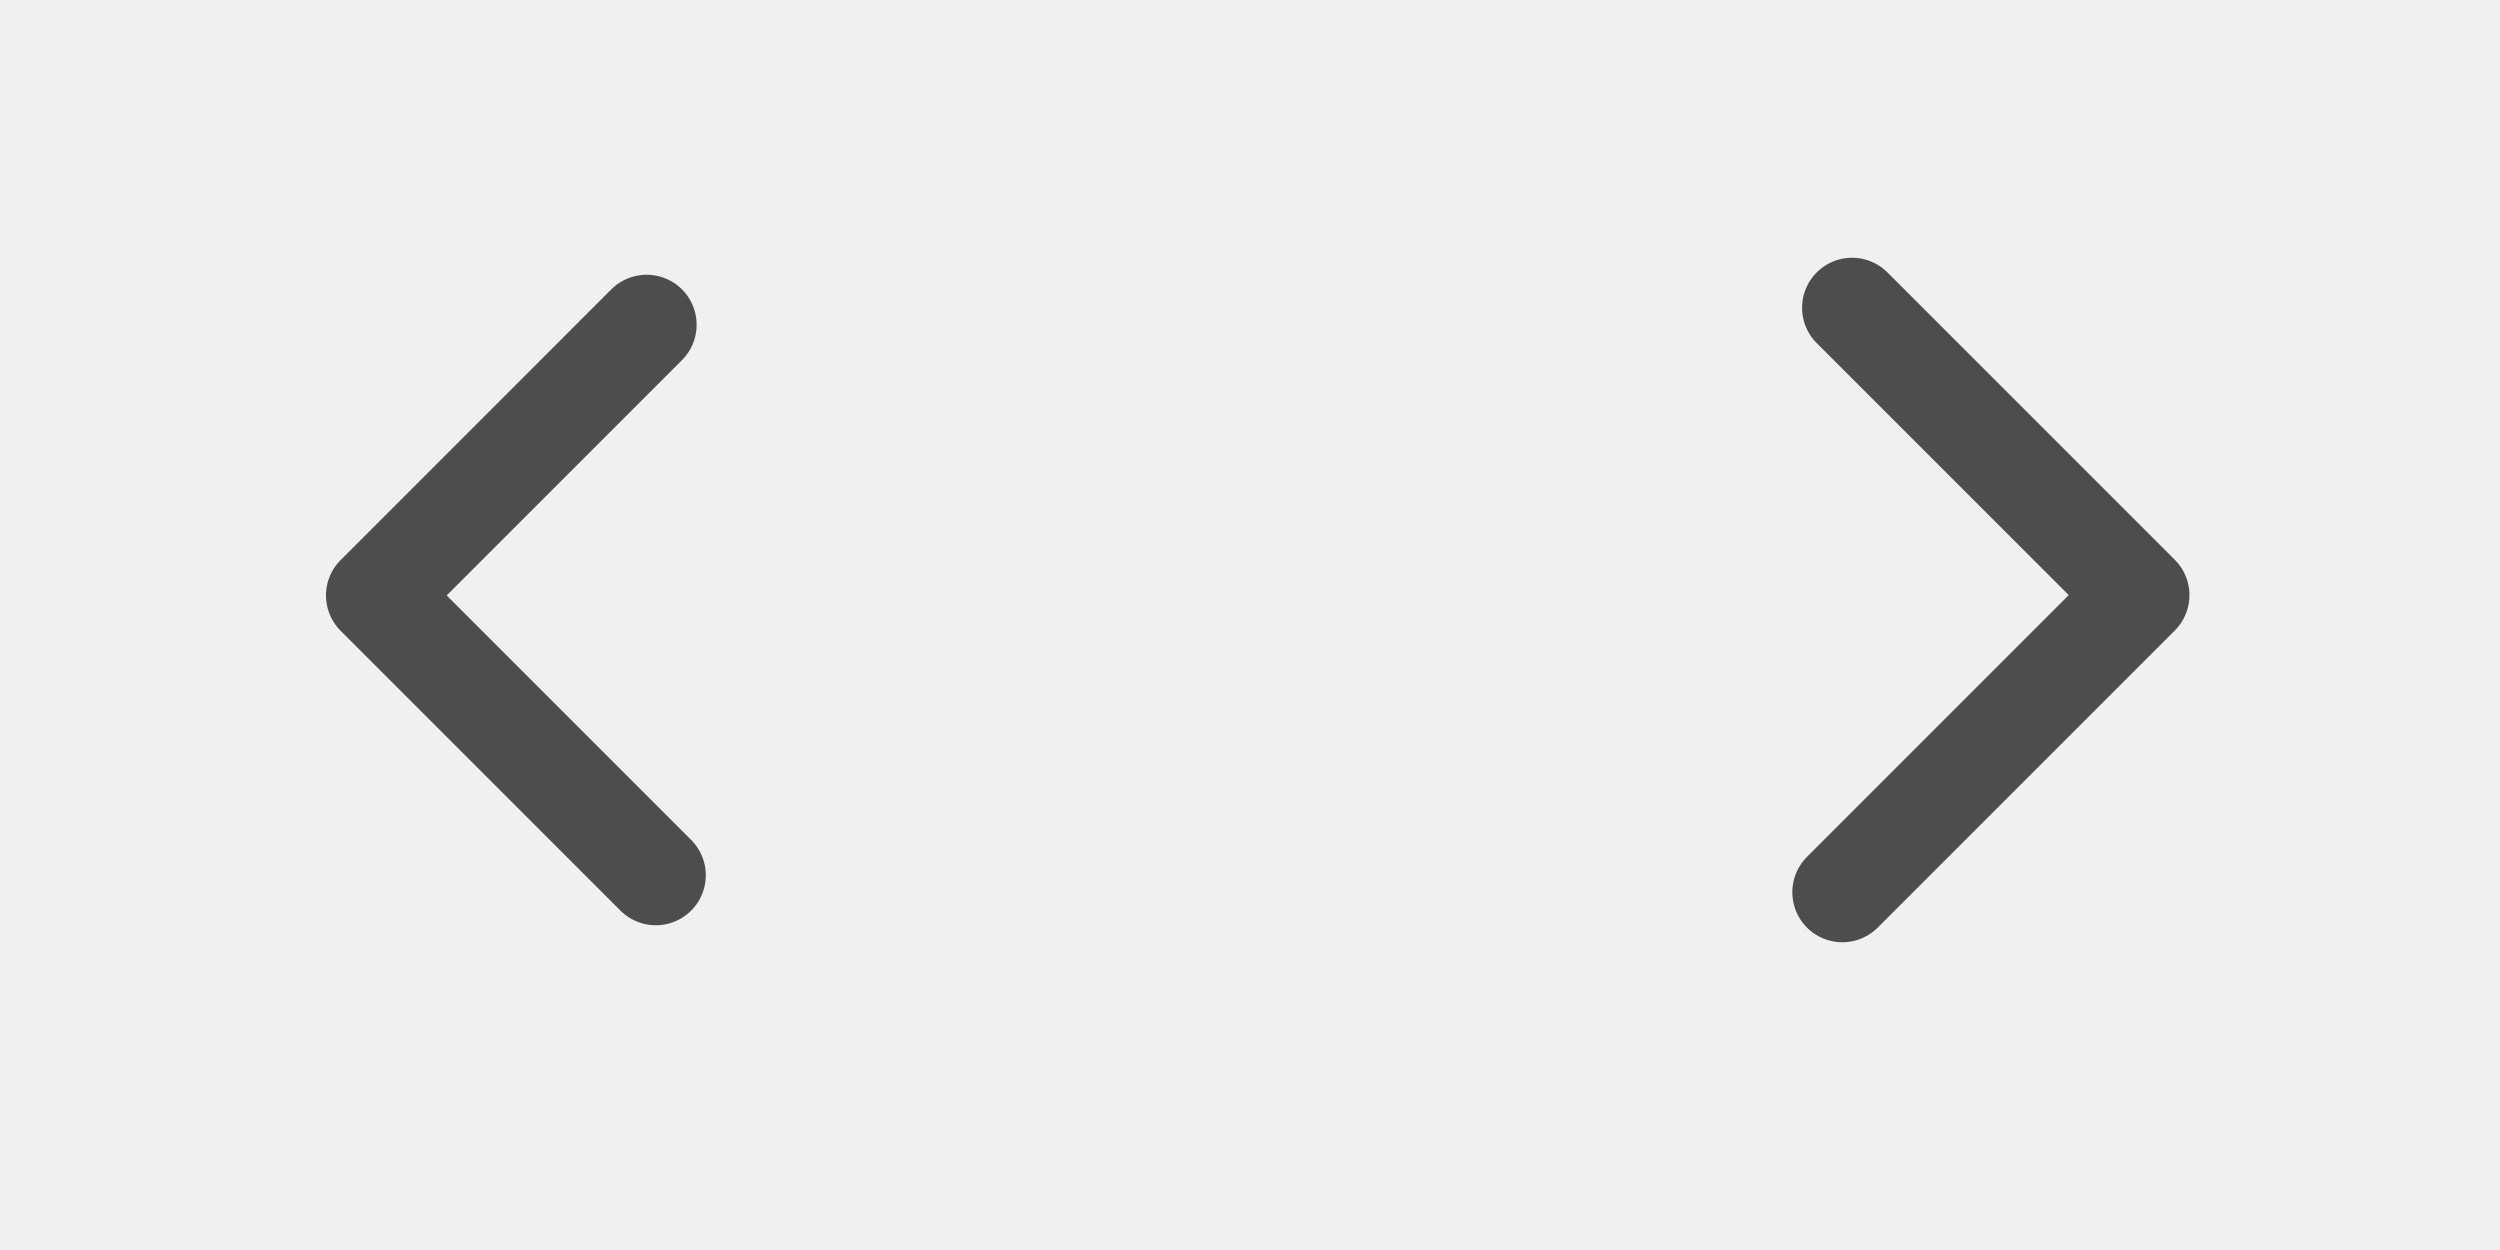
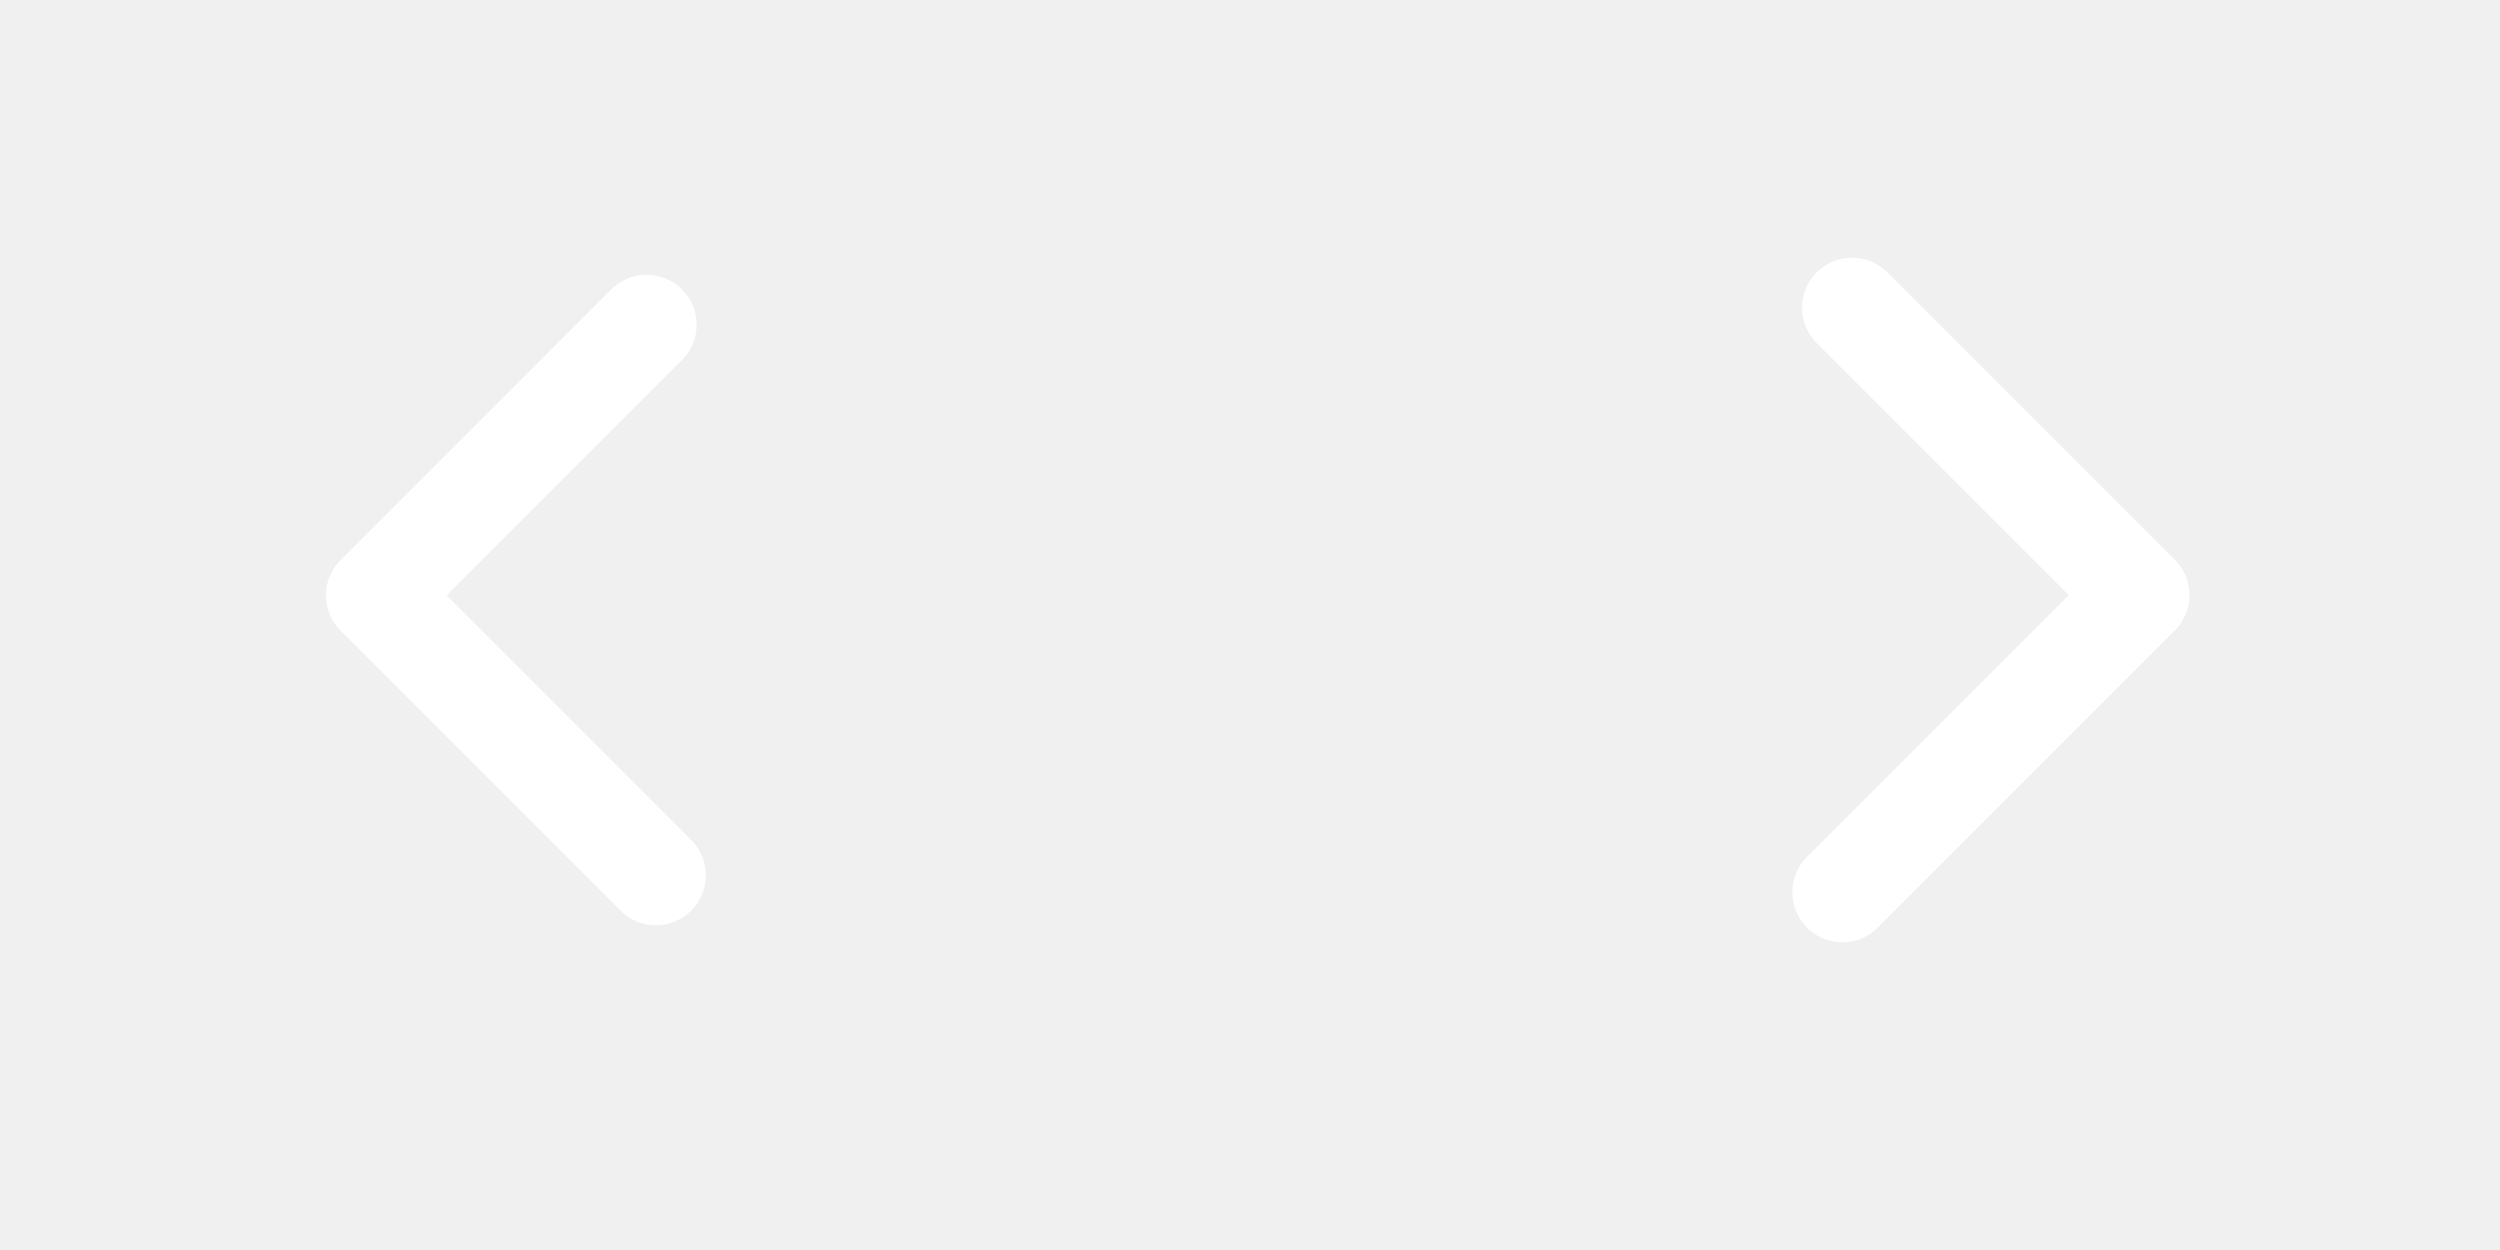
<svg xmlns="http://www.w3.org/2000/svg" version="1.1" id="Layer_1" x="0px" y="0px" width="100px" height="50px" viewBox="0 0 100 50" enable-background="new 0 0 100 50" xml:space="preserve">
-   <polyline fill="none" stroke="#4D4D4D" stroke-width="4" stroke-linecap="round" stroke-linejoin="round" stroke-miterlimit="10" points="  26.232,35.01 15.039,23.817 25.865,12.99 " />
-   <polyline fill="none" stroke="#4D4D4D" stroke-width="4" stroke-linecap="round" stroke-linejoin="round" stroke-miterlimit="10" points="  73.693,35.69 85.578,23.805 74.083,12.31 " />
+   <polyline fill="none" stroke="#FFFFFF" stroke-width="4" stroke-linecap="round" stroke-linejoin="round" stroke-miterlimit="10" points="  26.232,35.01 15.039,23.817 25.865,12.99 " />
+   <polyline fill="none" stroke="#FFFFFF" stroke-width="4" stroke-linecap="round" stroke-linejoin="round" stroke-miterlimit="10" points="  73.693,35.69 85.578,23.805 74.083,12.31 " />
</svg>
